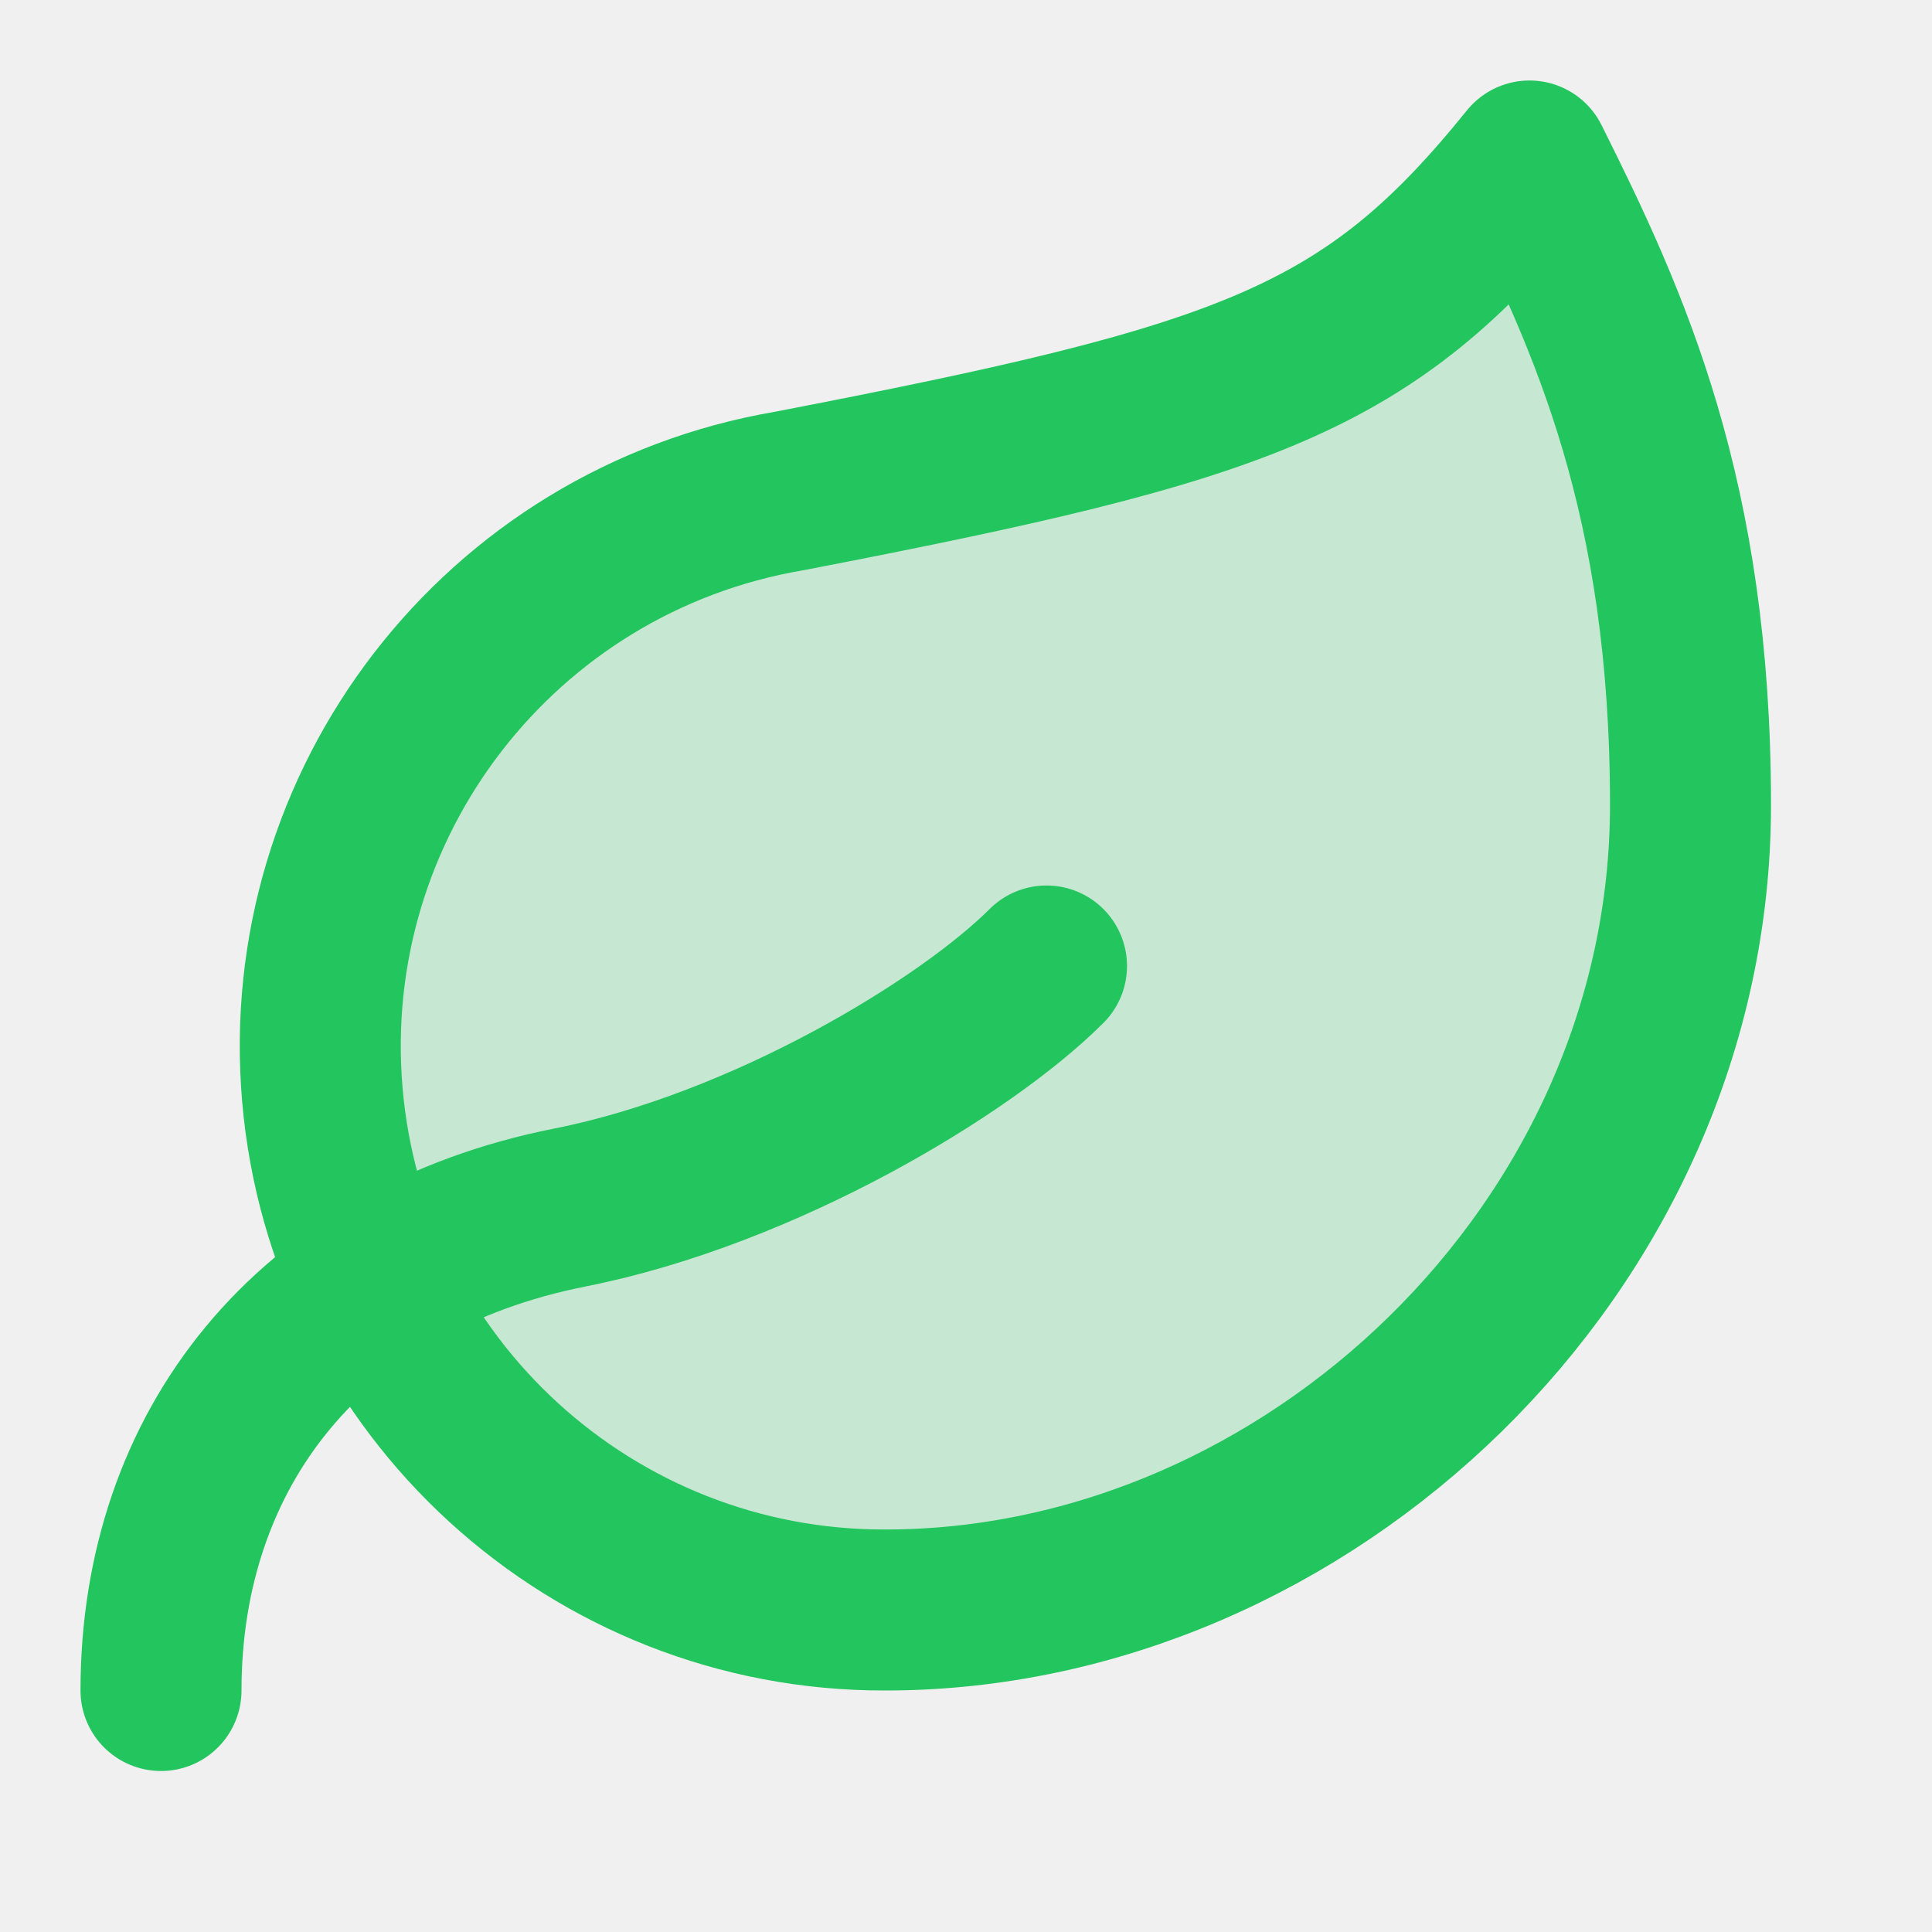
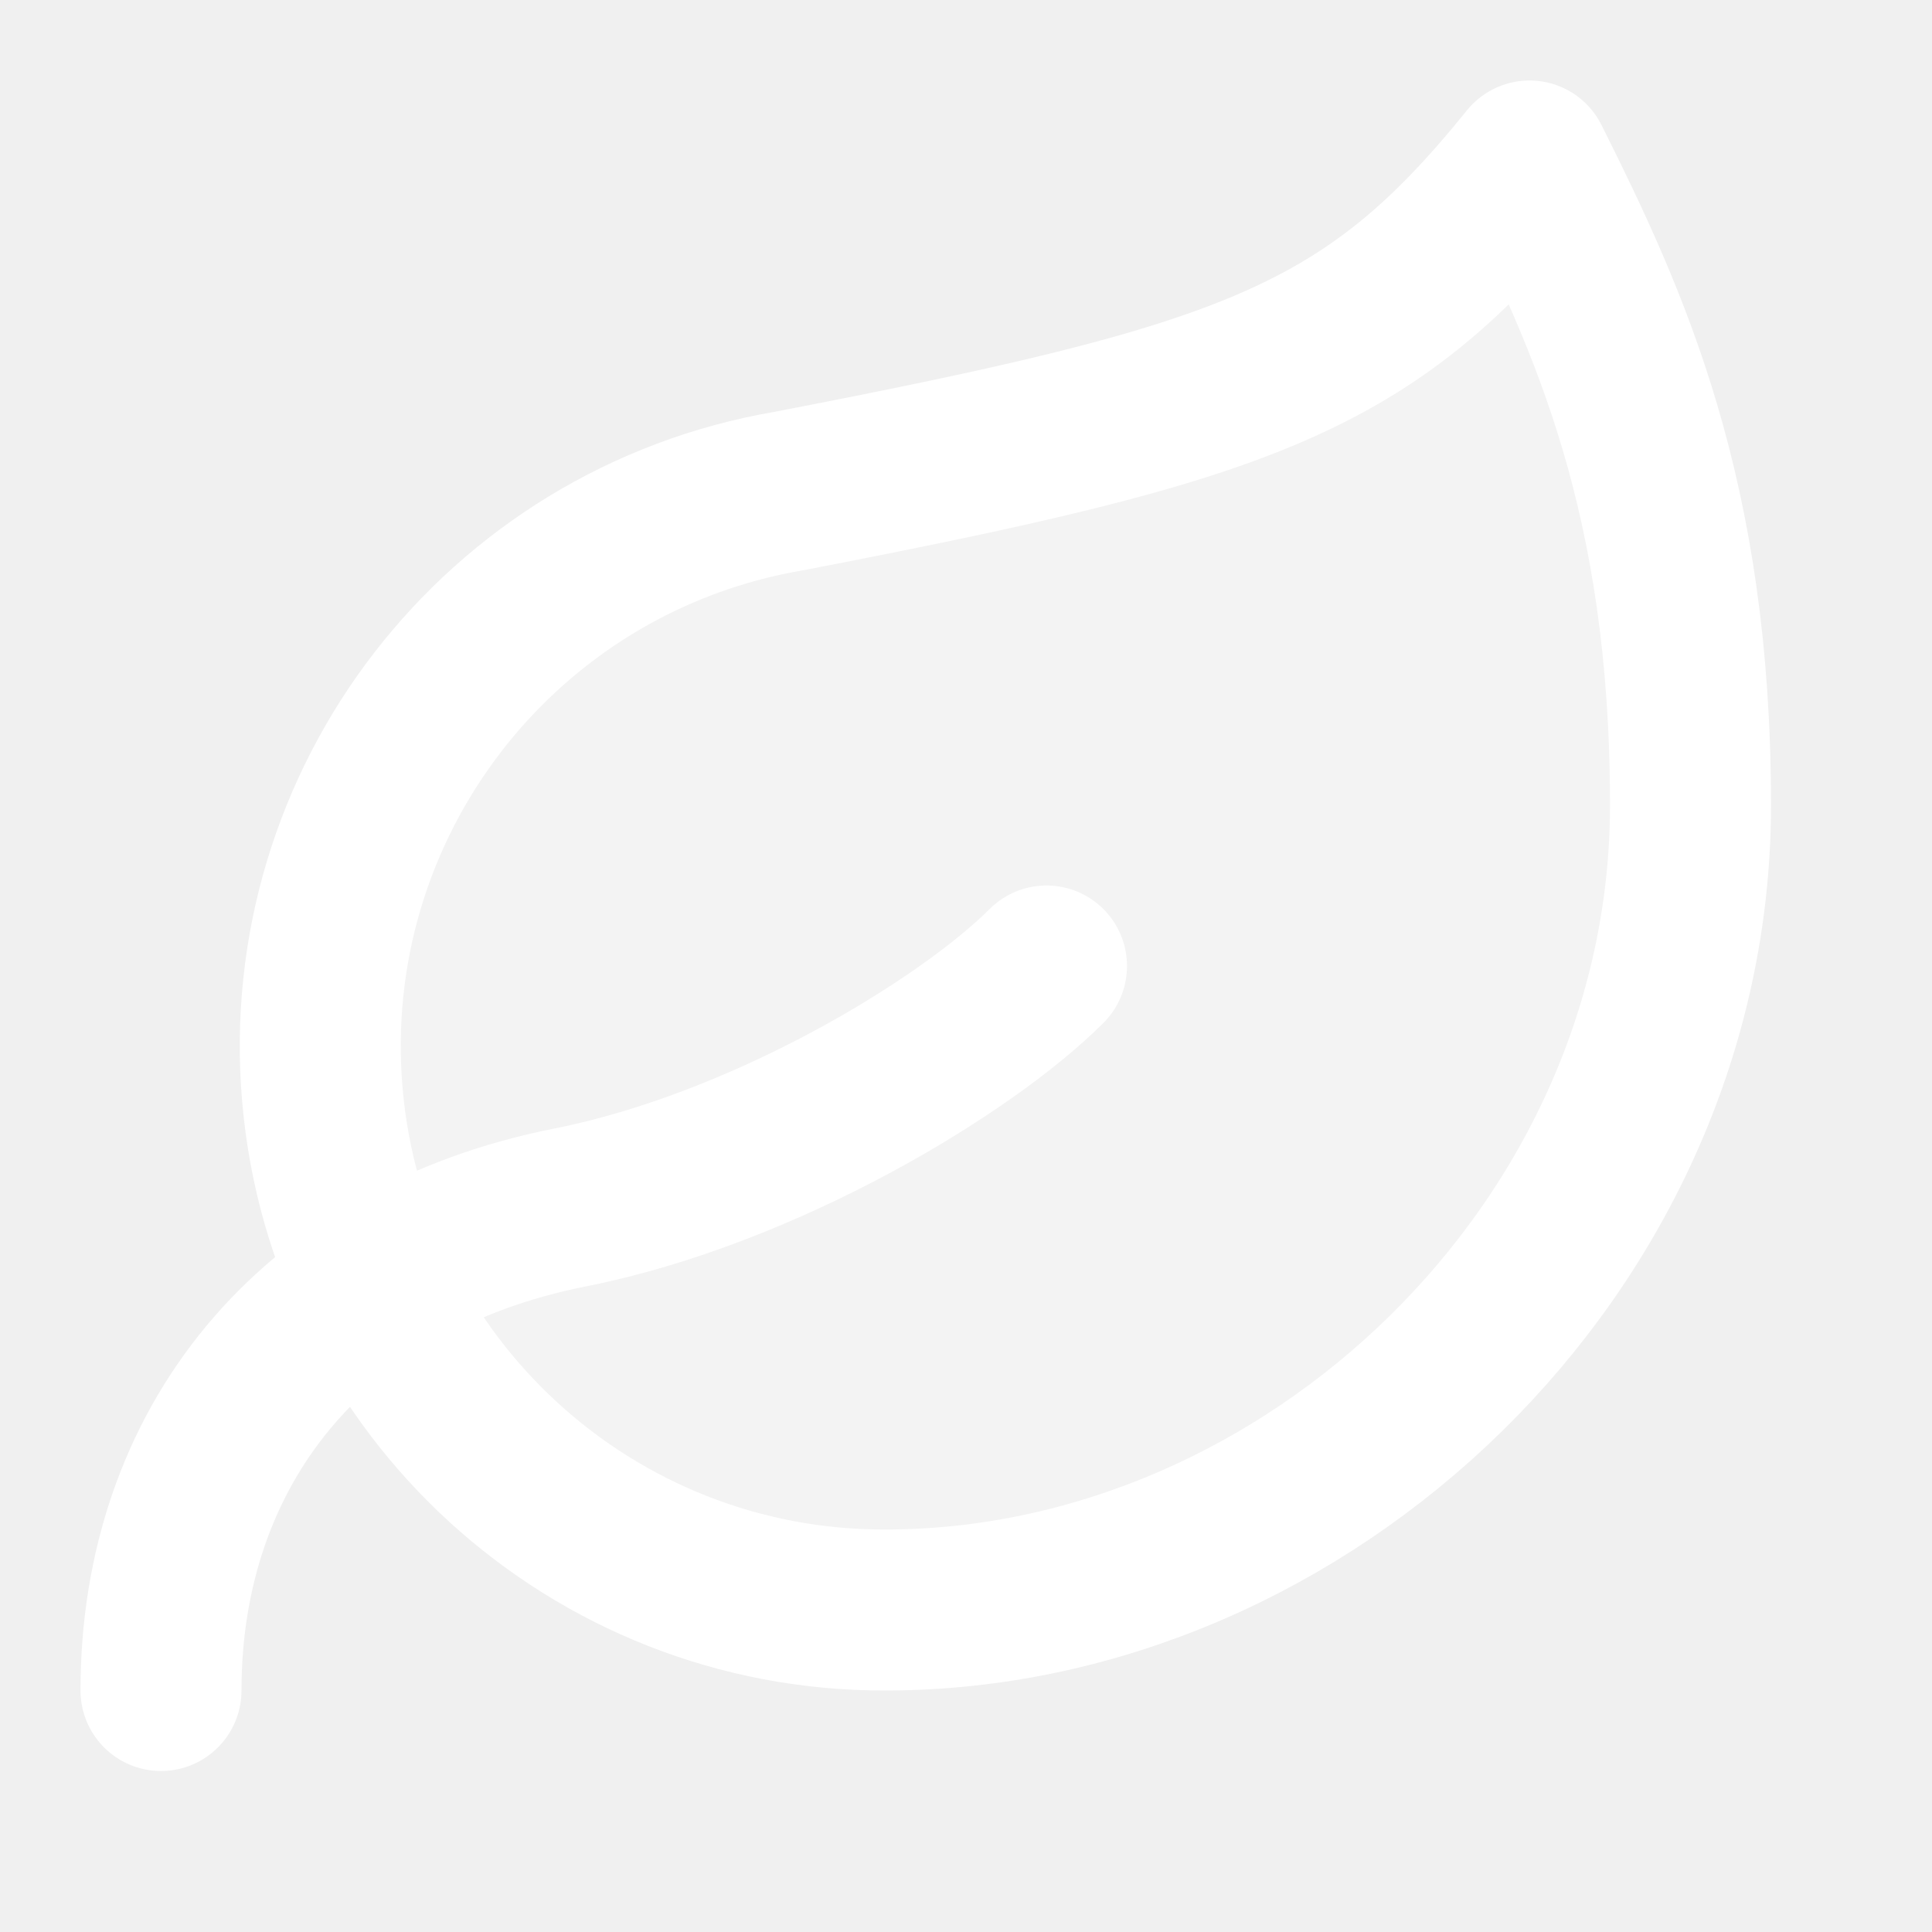
<svg xmlns="http://www.w3.org/2000/svg" viewBox="0 0 24 24" fill="none" stroke="currentColor" stroke-width="2" stroke-linecap="round" stroke-linejoin="round" class="lucide lucide-leaf">
-   <path d="M11 20A7 7 0 0 1 9.8 6.1C15.5 5 17 4.48 19 2c1 2 2 4.18 2 8 0 5.5-4.77 10-10 10Z" stroke="#22c55e" fill="#22c55e" fill-opacity="0.2" />
-   <path d="M2 21c0-3 1.85-5.36 5.08-6C9.5 14.52 12 13 13 12" stroke="#22c55e" />
+   <path d="M11 20A7 7 0 0 1 9.8 6.1C15.5 5 17 4.48 19 2c1 2 2 4.18 2 8 0 5.5-4.77 10-10 10Z" stroke="#ffffff" fill="#ffffff" fill-opacity="0.2" />
+   <path d="M2 21c0-3 1.85-5.36 5.08-6C9.5 14.52 12 13 13 12" stroke="#ffffff" />
</svg>
